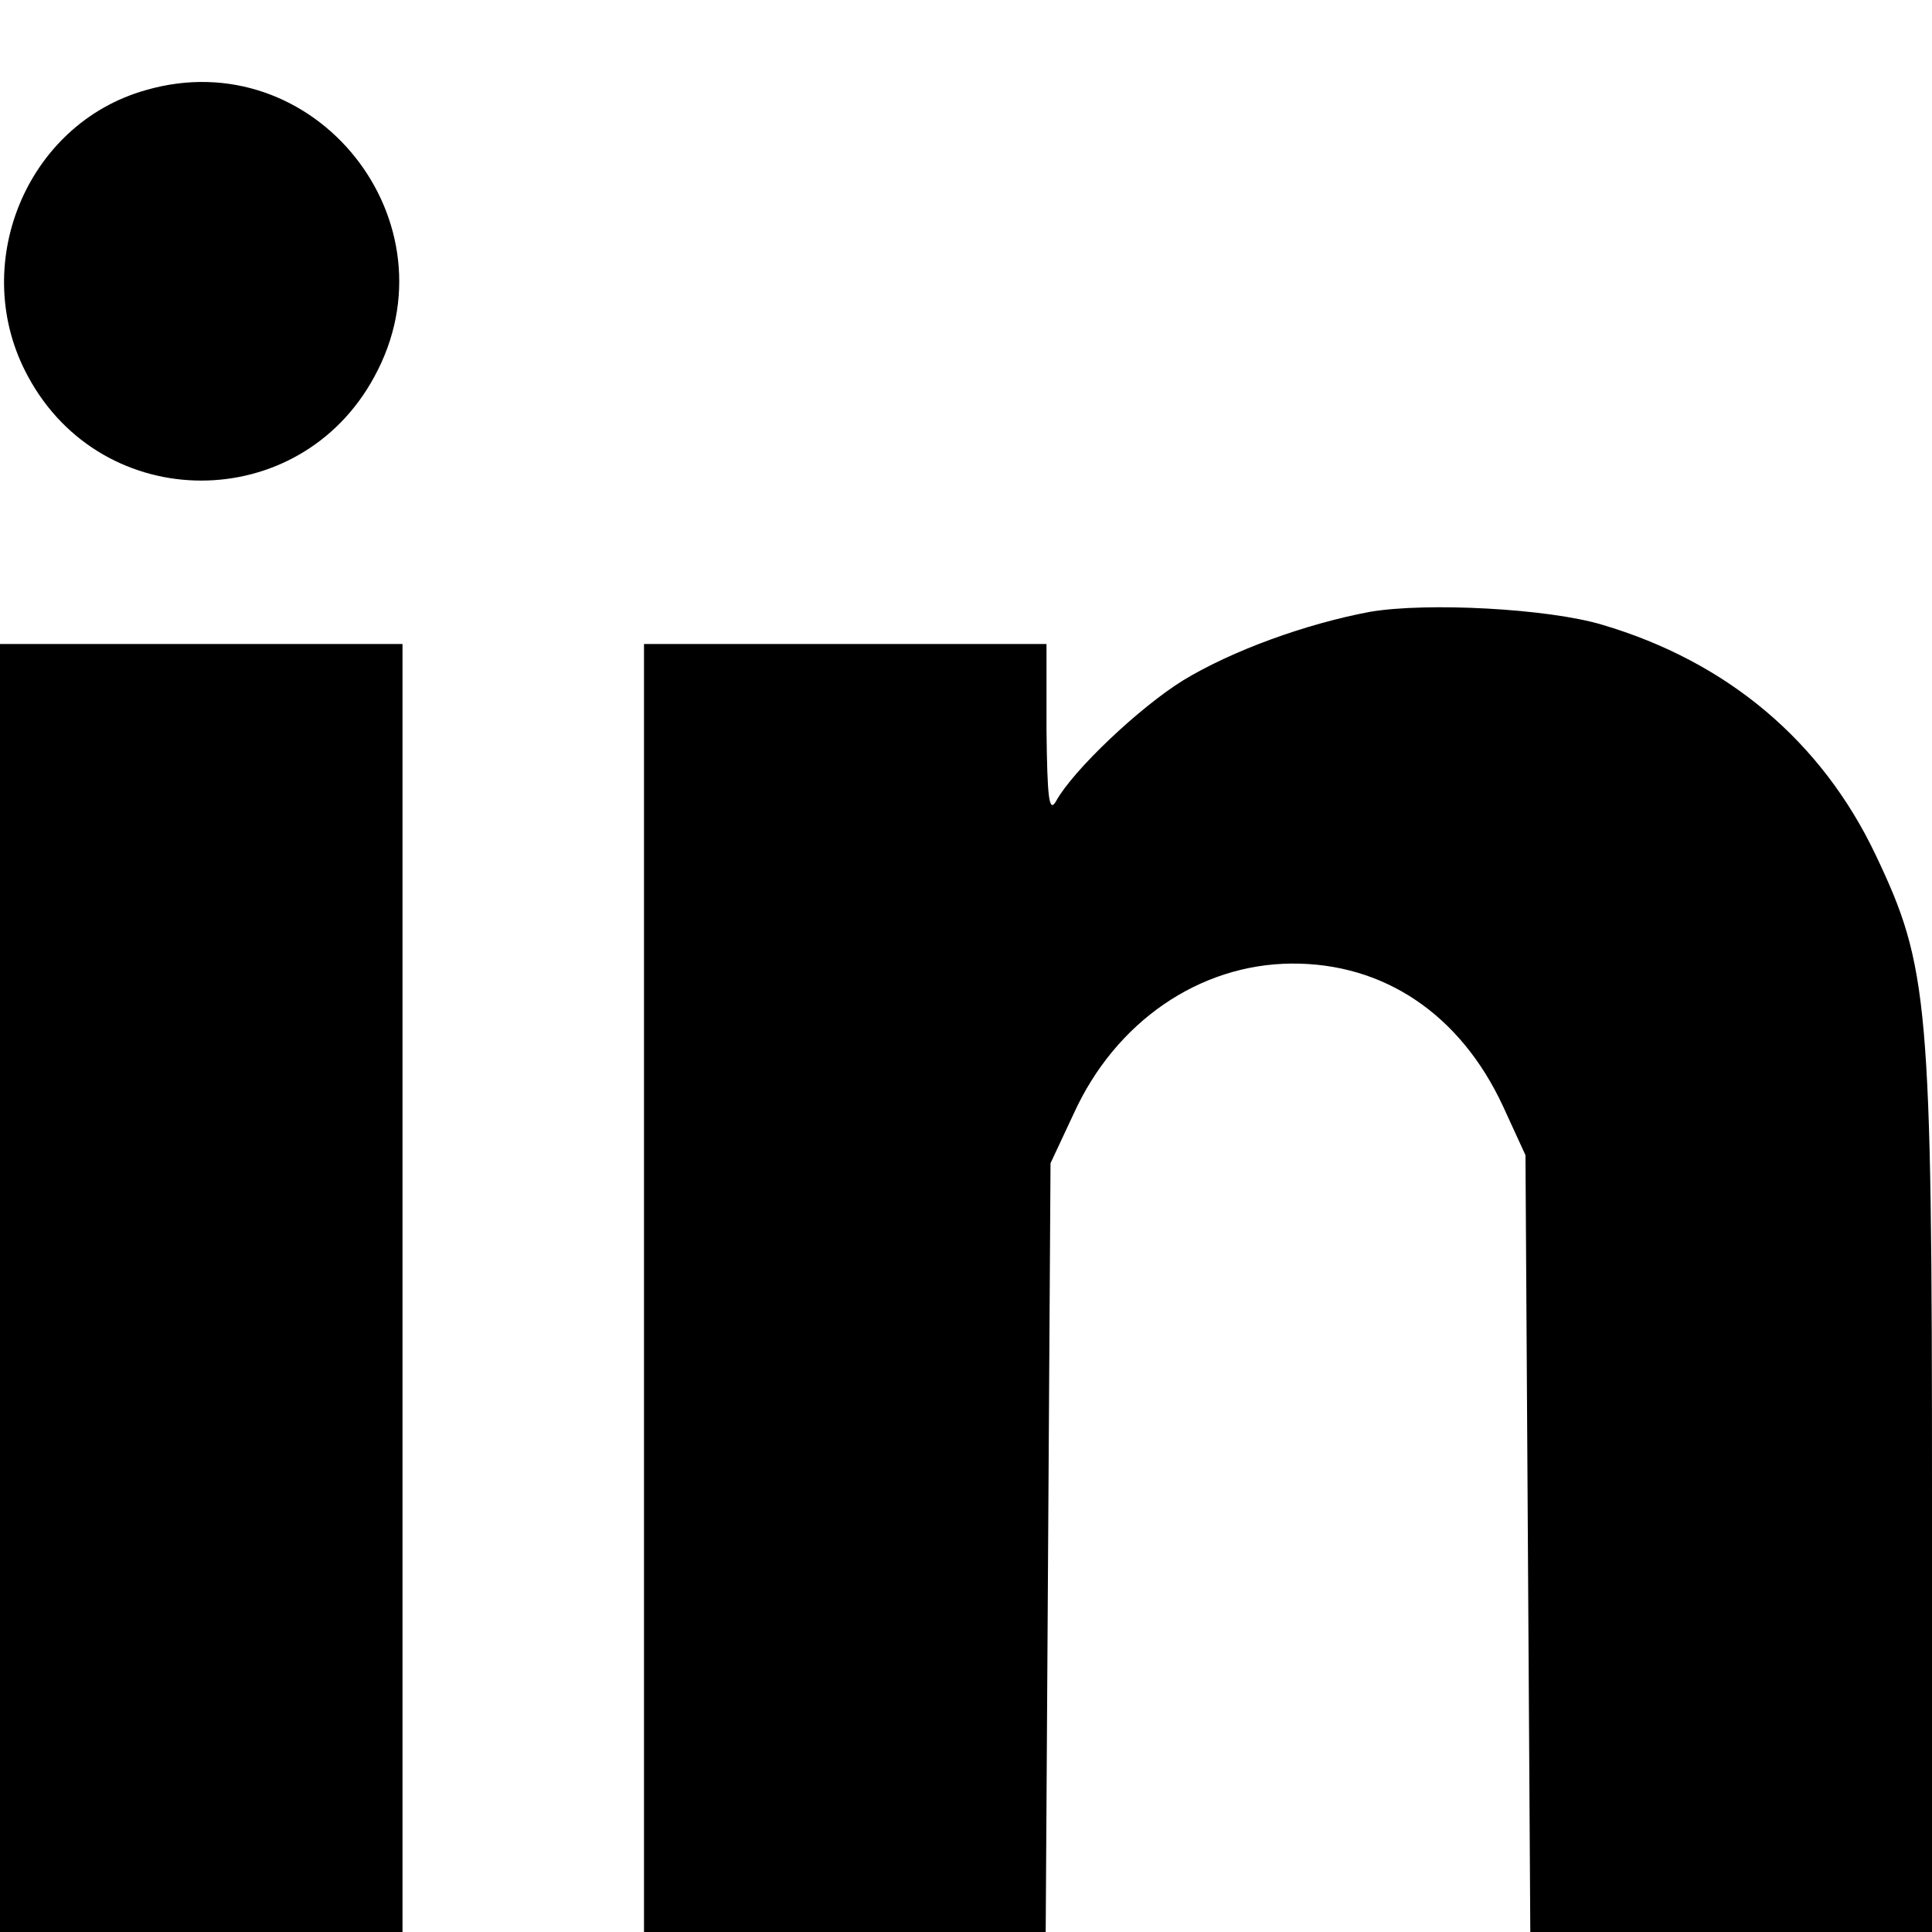
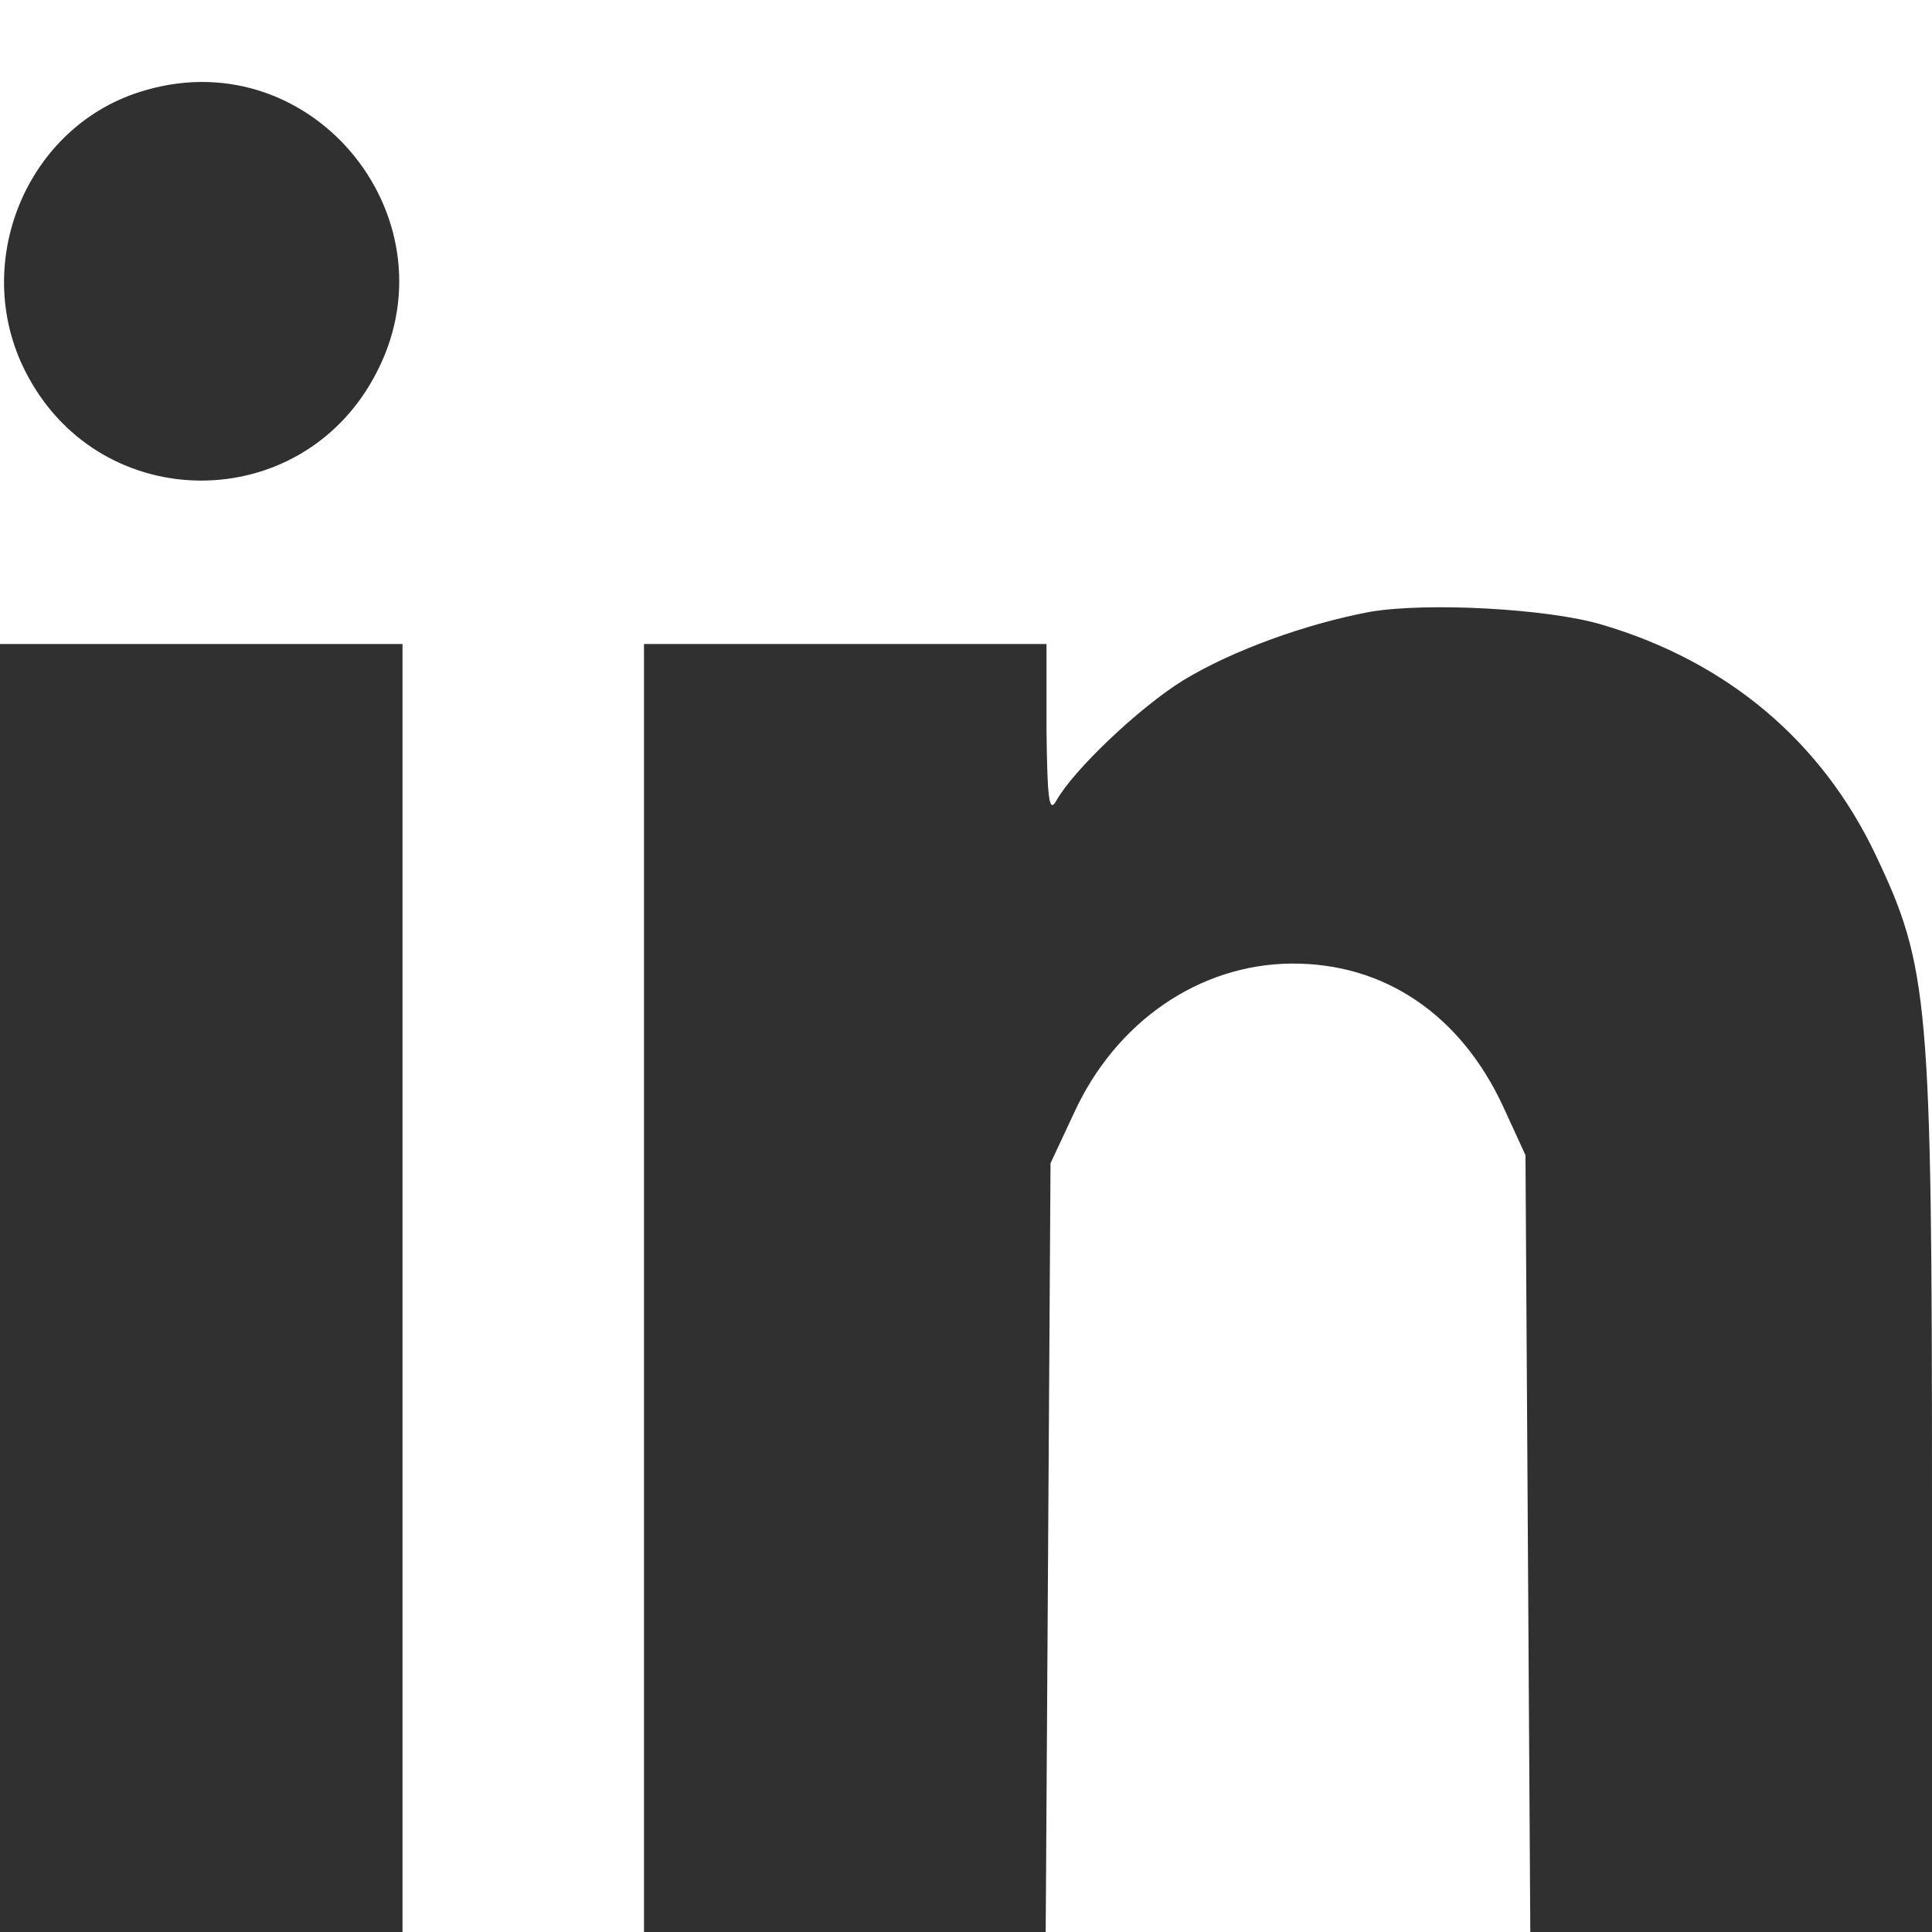
<svg xmlns="http://www.w3.org/2000/svg" version="1.0" width="240pt" height="240pt" viewBox="0 0 240 240" preserveAspectRatio="xMidYMid meet">
-   <g transform="translate(0,240) scale(0.1,-0.1)" fill="#000000" stroke="none">
+   <g transform="translate(0,240) scale(0.1,-0.1)" fill="#303030" stroke="none">
    <path d="M181 2288 c-149 -42 -221 -219 -146 -356 93 -172 337 -172 430 0 105 192 -74 417 -284 356z" />
    <path d="M1702 1640 c-80 -15 -171 -48 -232 -85 -55 -34 -137 -112 -158 -150 -9 -16 -11 4 -12 88 l0 107 -250 0 -250 0 0 -800 0 -800 250 0 249 0 3 477 3 478 29 62 c52 114 156 185 270 186 115 1 210 -63 263 -177 l28 -61 3 -482 3 -483 249 0 250 0 0 539 c0 618 -4 660 -70 799 -67 141 -184 240 -340 286 -67 20 -217 28 -288 16z" />
    <path d="M0 800 l0 -800 250 0 250 0 0 800 0 800 -250 0 -250 0 0 -800z" />
  </g>
</svg>
